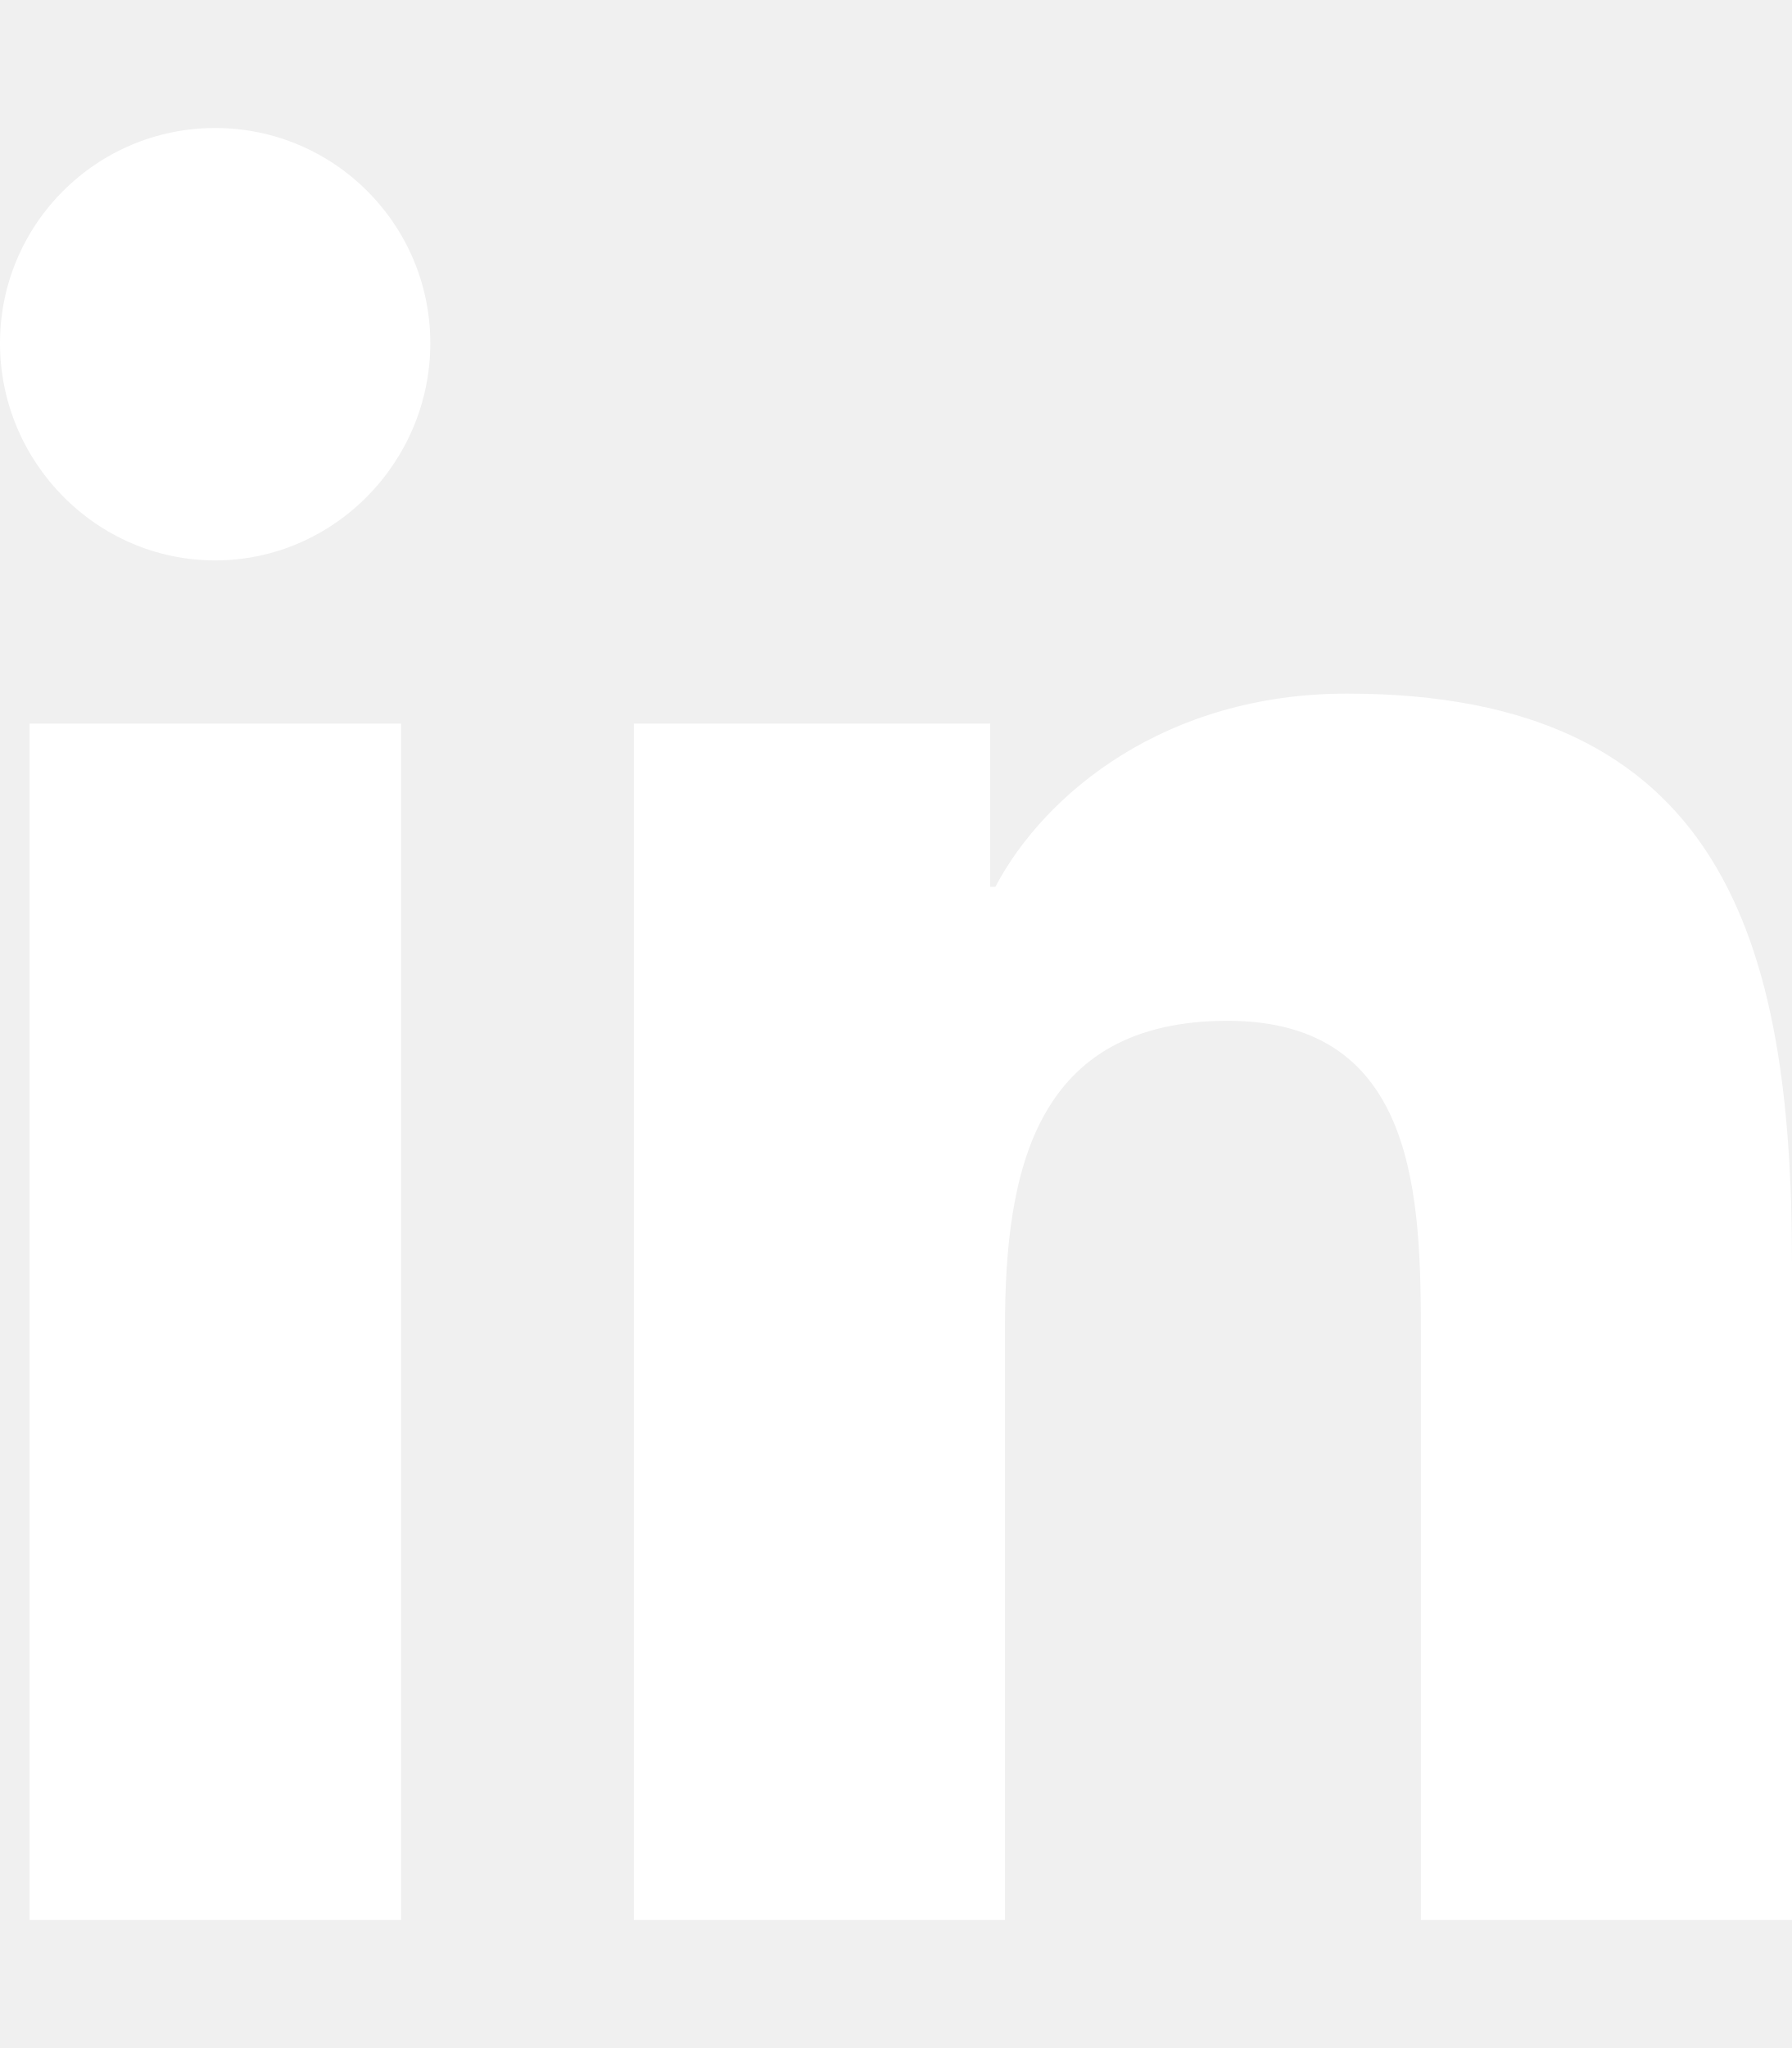
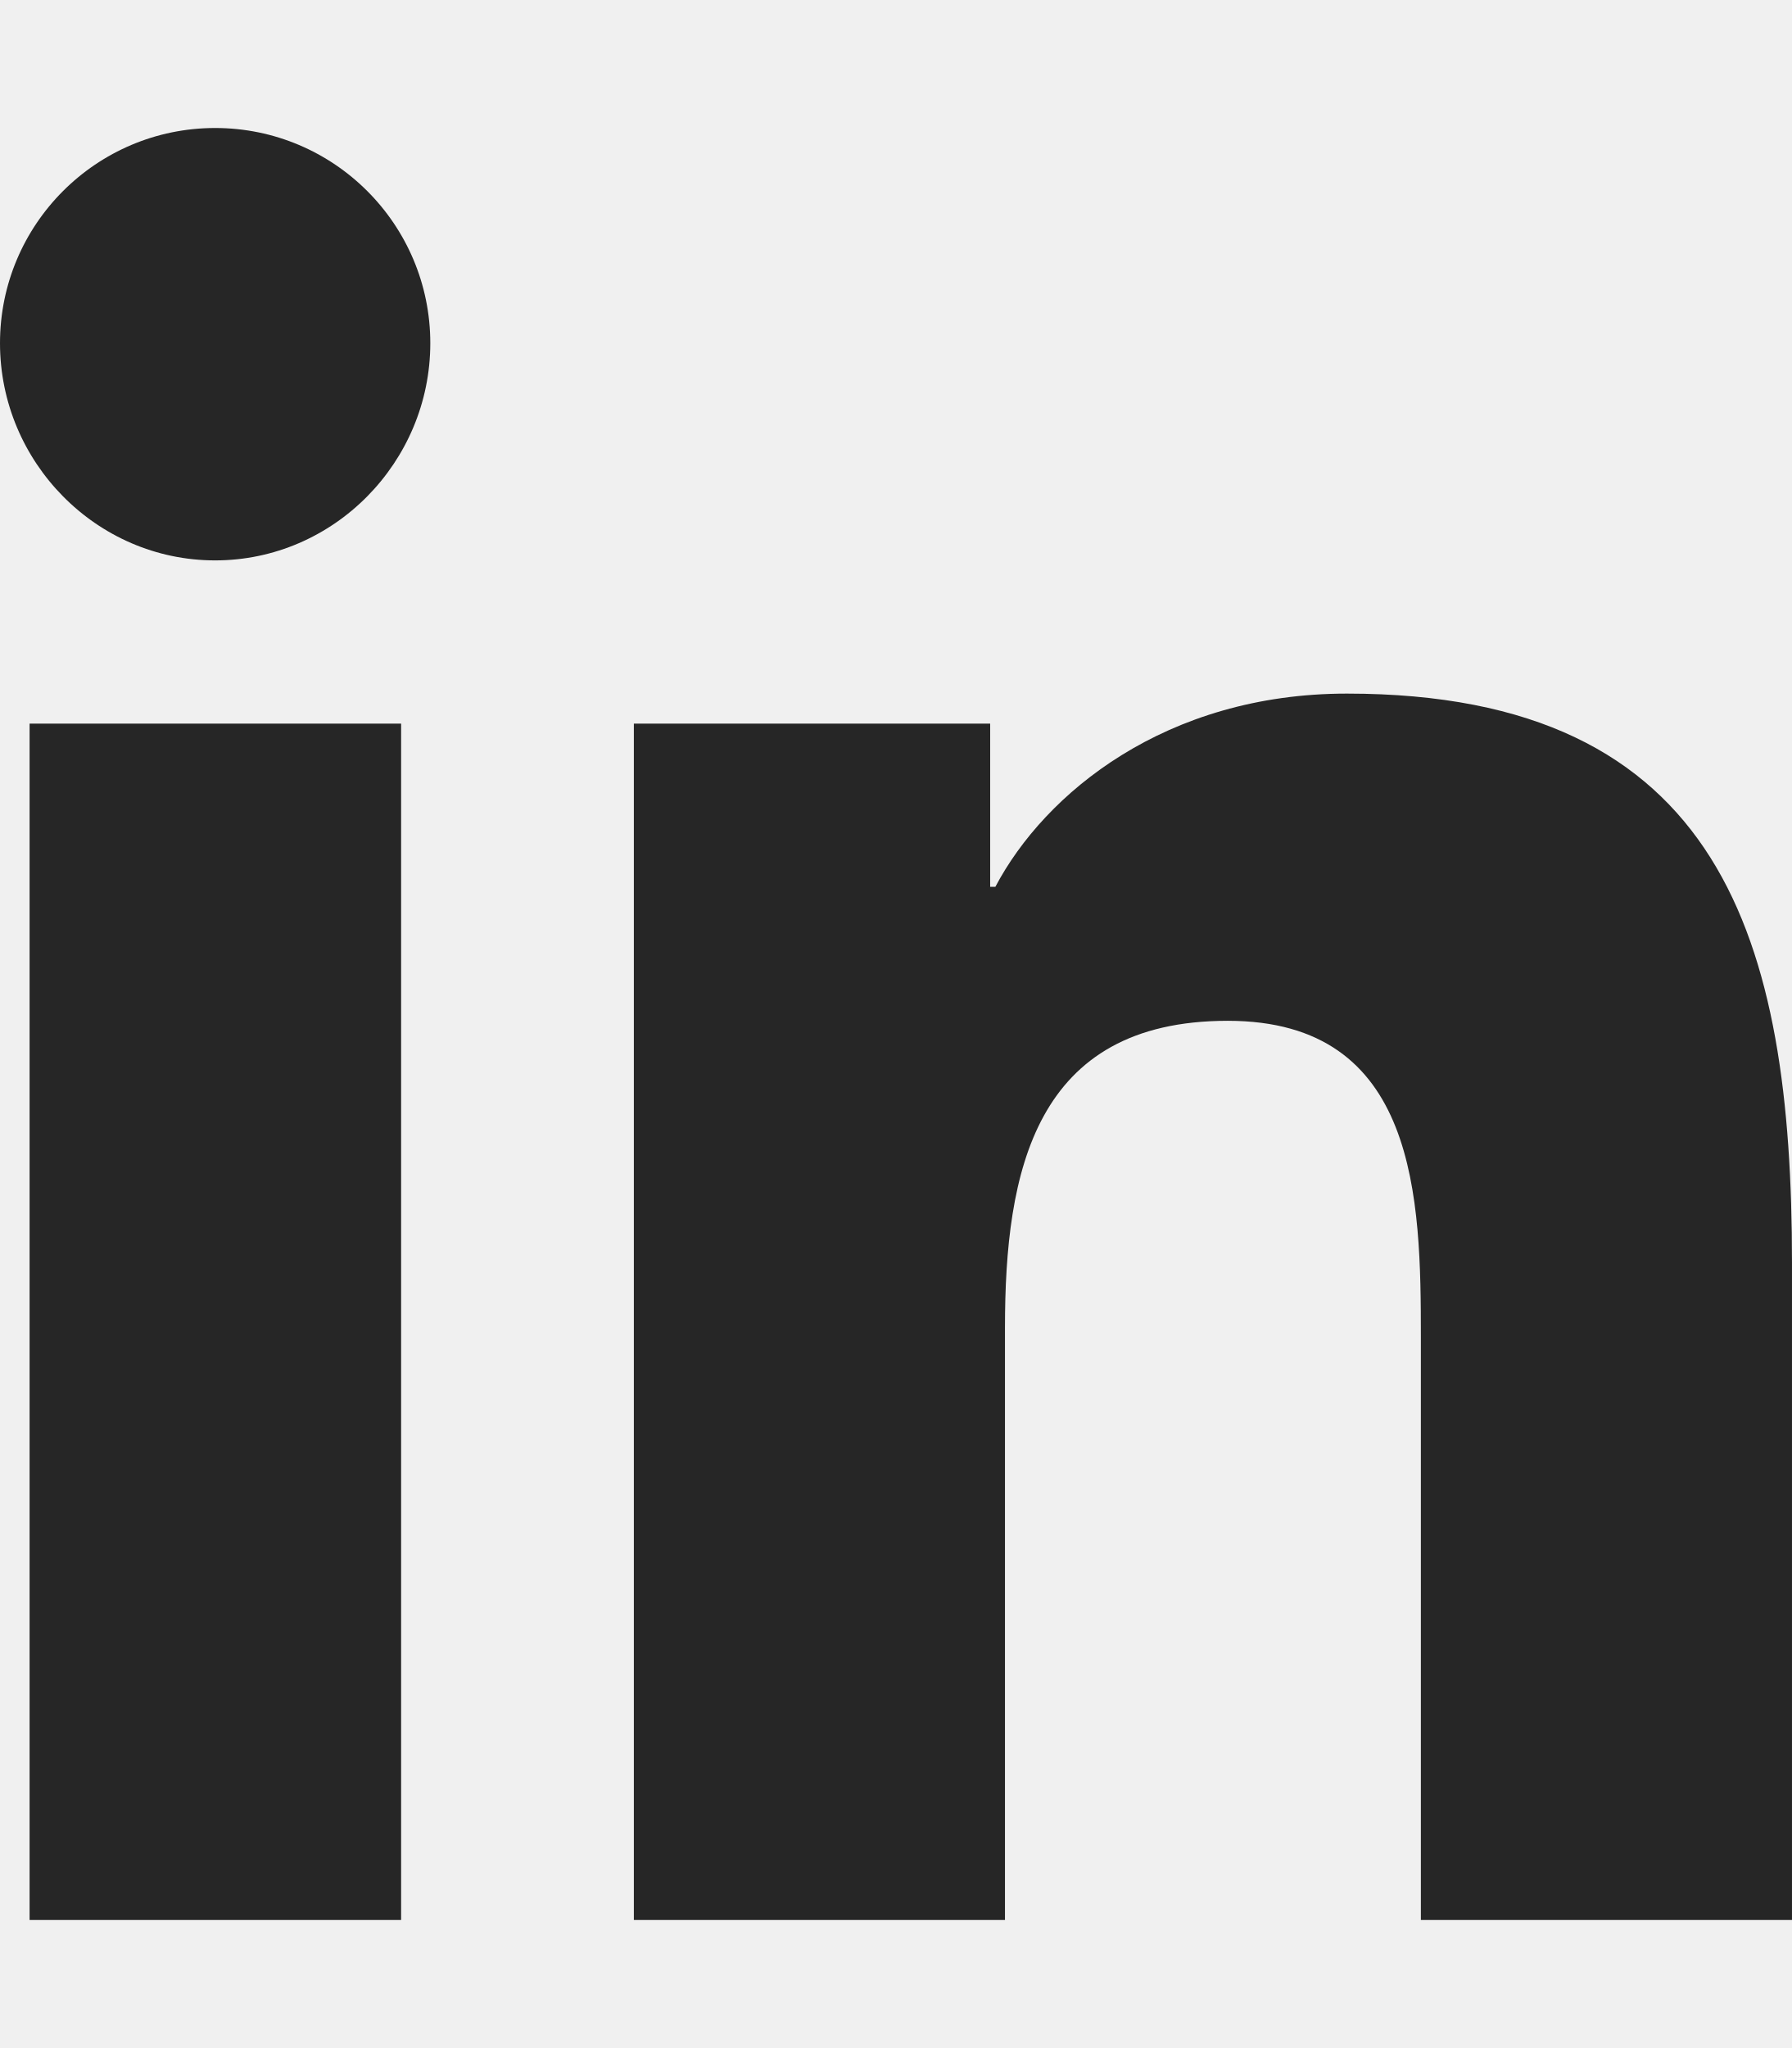
<svg xmlns="http://www.w3.org/2000/svg" aria-hidden="true" data-prefix="fab" data-icon="linkedin-in" class="svg-inline--fa fa-linkedin-in fa-w-14" role="img" viewBox="0 0 448 512">
-   <path fill="#ffffff" d="M100.3 480H7.4V180.9h92.9V480zM53.8 140.1C24.1 140.1 0 115.5 0 85.8 0 56.1 24.1 32 53.8 32c29.7 0 53.8 24.1 53.8 53.8 0 29.7-24.1 54.3-53.8 54.3zM448 480h-92.7V334.4c0-34.7-.7-79.2-48.3-79.2-48.3 0-55.7 37.7-55.7 76.7V480h-92.8V180.9h89.1v40.8h1.3c12.4-23.5 42.7-48.3 87.9-48.3 94 0 111.3 61.9 111.3 142.3V480z" />
+   <path fill="#262626" d="M100.3 480H7.4V180.9h92.9V480zM53.8 140.1C24.1 140.1 0 115.5 0 85.8 0 56.1 24.1 32 53.8 32c29.7 0 53.8 24.1 53.8 53.8 0 29.7-24.1 54.3-53.8 54.3zM448 480h-92.7V334.4c0-34.7-.7-79.2-48.3-79.2-48.3 0-55.7 37.7-55.7 76.7V480h-92.8V180.9h89.1v40.8h1.3c12.4-23.5 42.7-48.3 87.9-48.3 94 0 111.3 61.9 111.3 142.3V480z" />
</svg>
